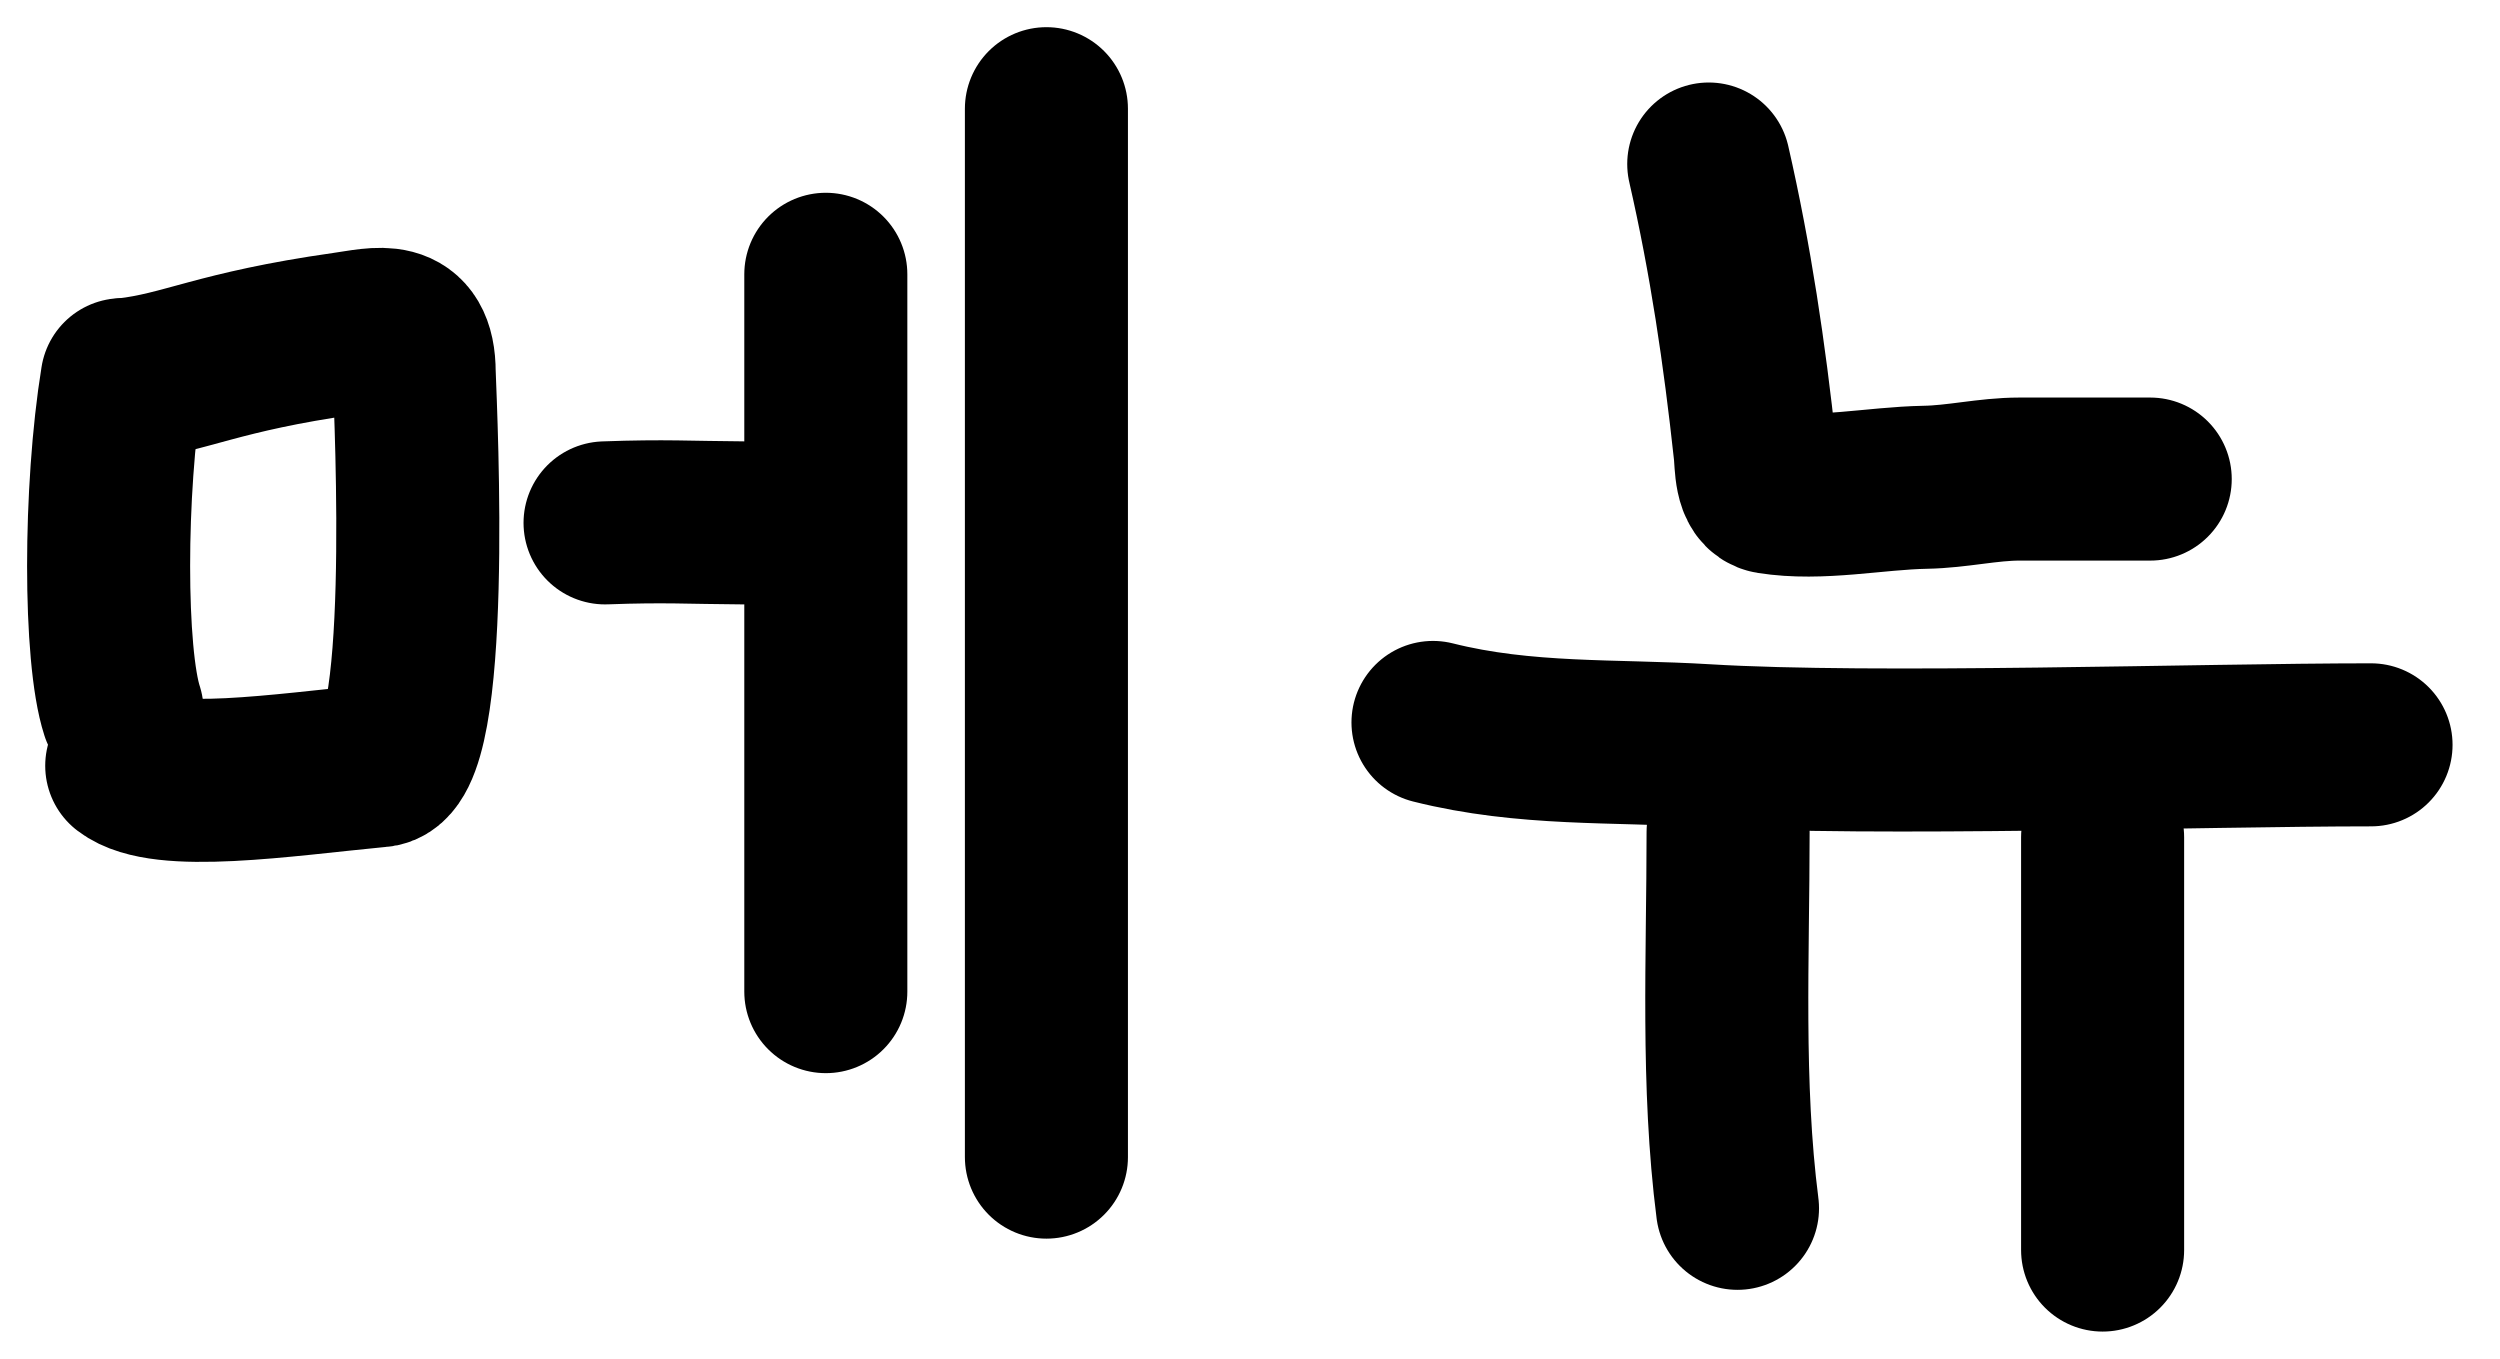
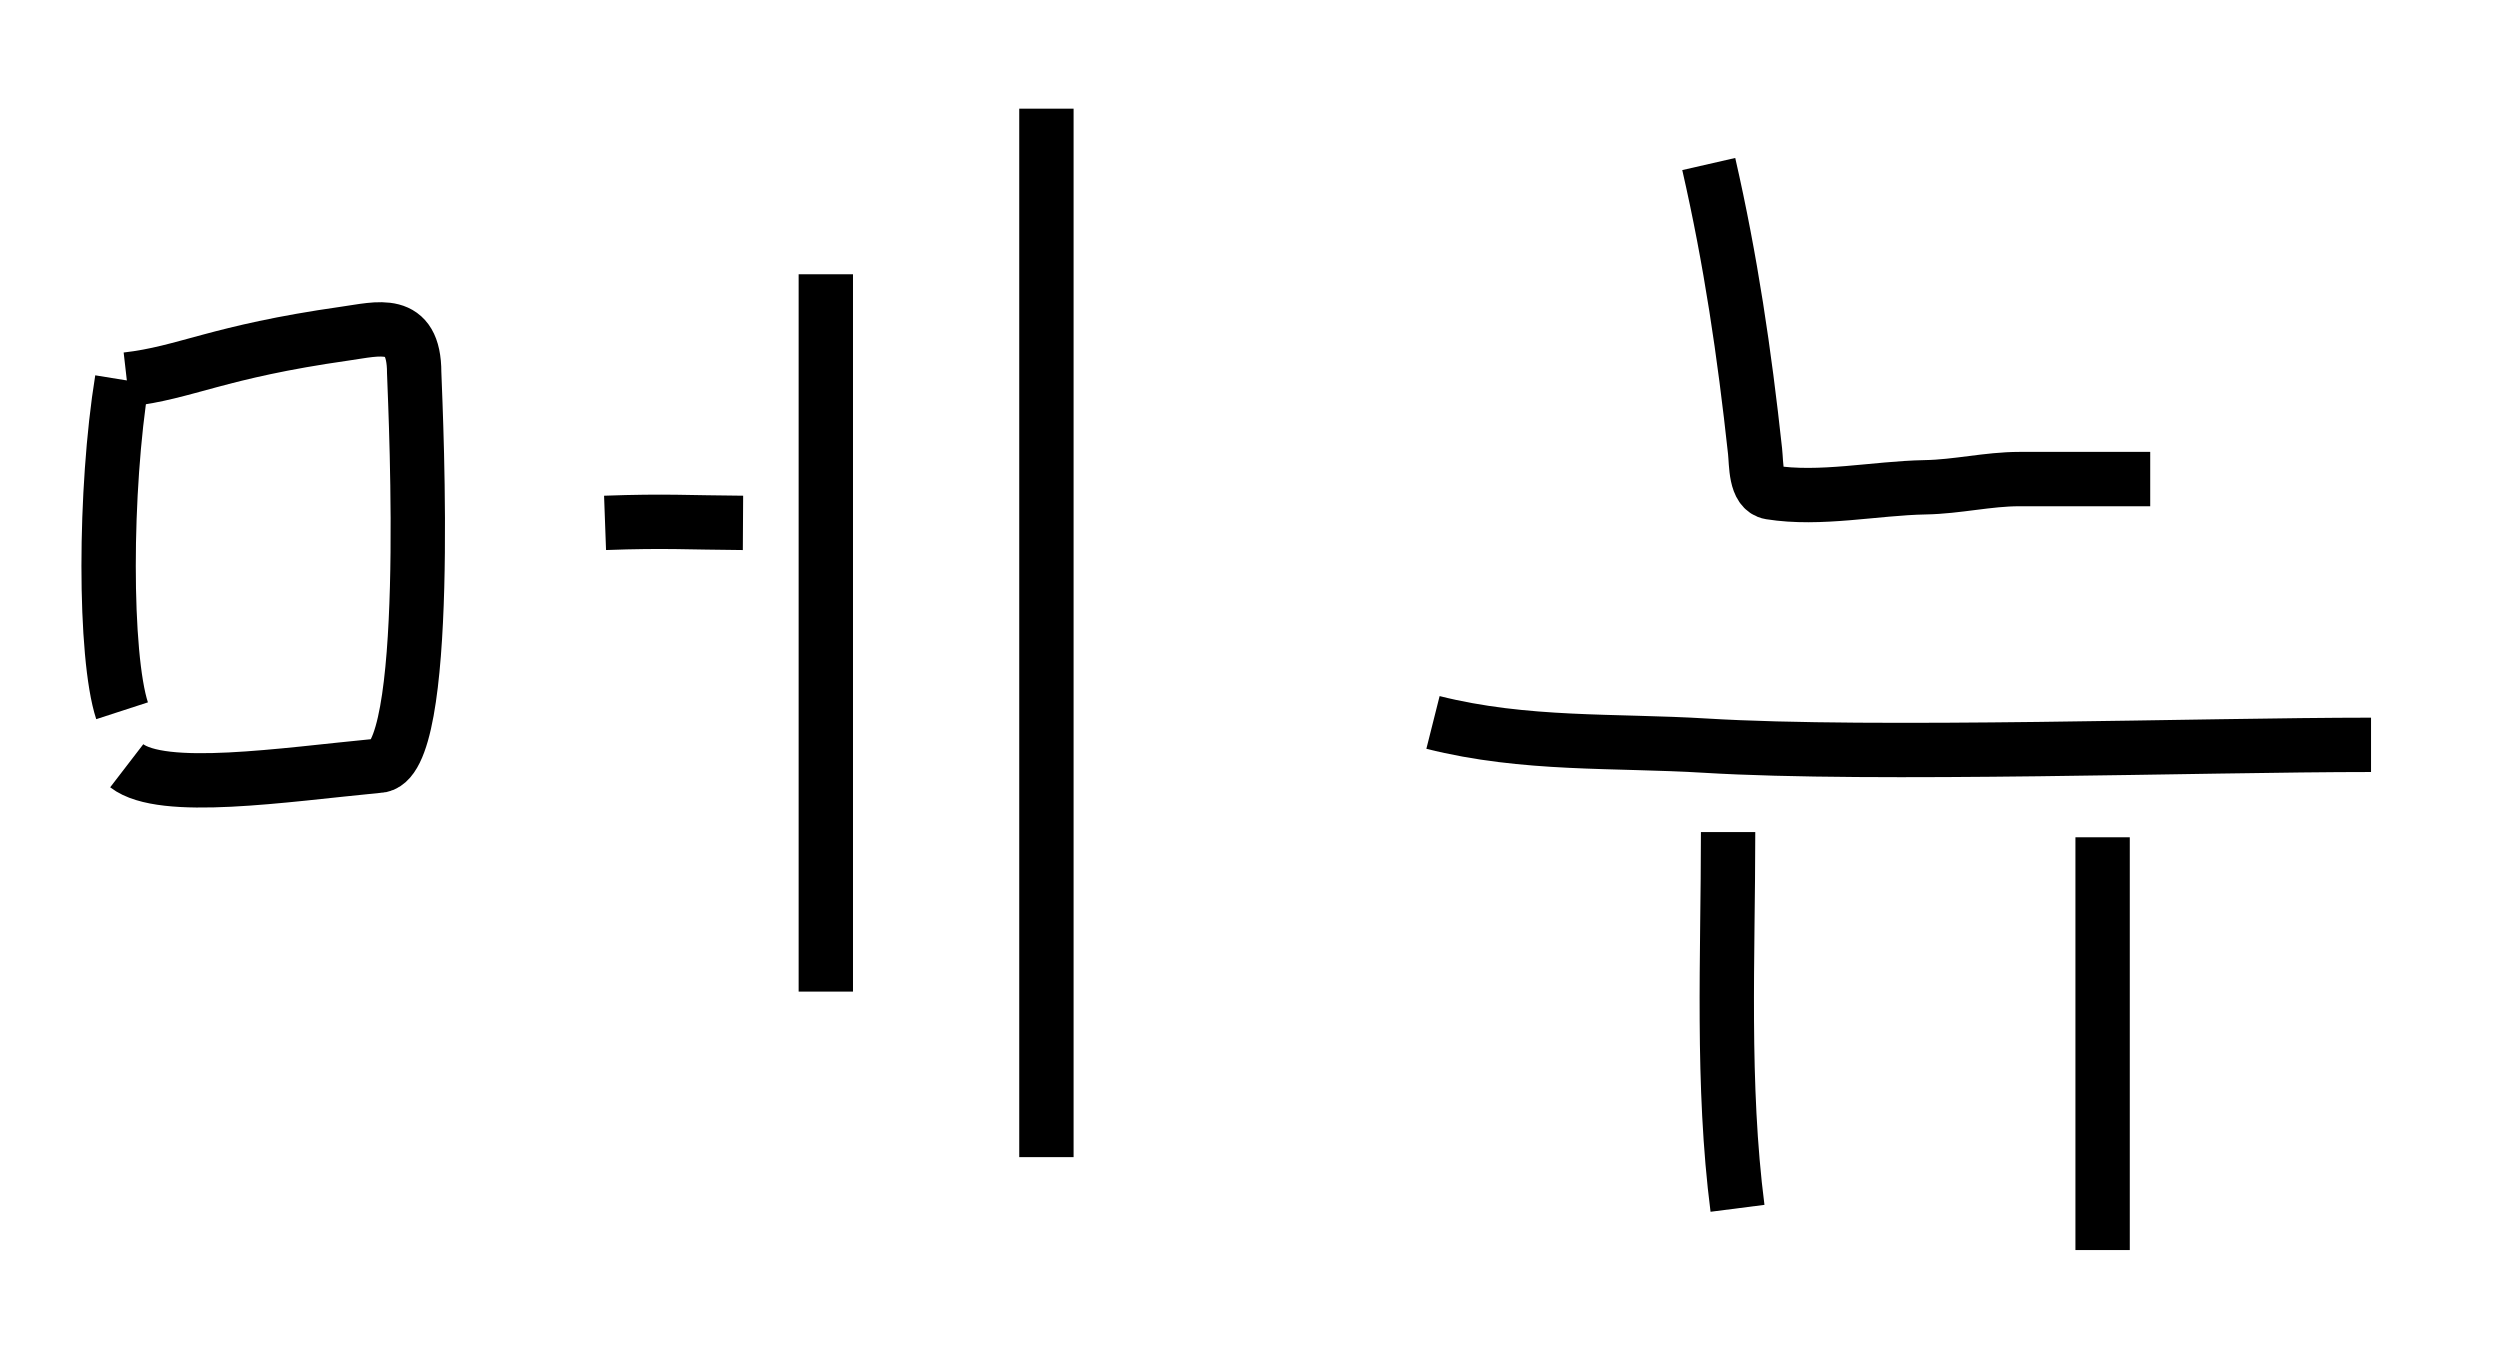
<svg xmlns="http://www.w3.org/2000/svg" width="46" height="25" viewBox="0 0 46 25" fill="none">
-   <path d="M31.441 3.018C31.846 4.788 32.097 6.497 32.293 8.302C32.319 8.54 32.295 9.015 32.577 9.06C33.49 9.206 34.502 8.983 35.423 8.966C36.014 8.956 36.578 8.815 37.155 8.815C37.958 8.815 38.761 8.815 39.564 8.815" stroke="black" stroke-width="3" stroke-linecap="round" />
-   <path d="M26.367 13.293C28.065 13.72 29.709 13.618 31.381 13.72C34.484 13.909 40.52 13.705 43.627 13.705" stroke="black" stroke-width="3" stroke-linecap="round" />
-   <path d="M31.797 15.31C31.797 17.606 31.678 19.956 31.97 22.233" stroke="black" stroke-width="3" stroke-linecap="round" />
-   <path d="M38.688 15.406V23.001" stroke="black" stroke-width="3" stroke-linecap="round" />
-   <path d="M11.133 9.621C12.261 9.58 12.656 9.615 13.671 9.621" stroke="black" stroke-width="3" stroke-linecap="round" />
-   <path d="M15.195 5.047C15.195 9.321 15.195 13.944 15.195 18.246" stroke="black" stroke-width="3" stroke-linecap="round" />
-   <path d="M19.254 2C19.254 6.086 19.254 17.384 19.254 21.291" stroke="black" stroke-width="3" stroke-linecap="round" />
-   <path d="M2.332 6.983C3.425 6.858 3.985 6.475 6.345 6.139C6.96 6.053 7.621 5.842 7.621 6.858C7.653 7.737 7.952 14.09 6.96 14.09C5.186 14.261 2.993 14.598 2.332 14.09" stroke="black" stroke-width="3" stroke-linecap="round" />
-   <path d="M2.246 6.986C1.916 9.017 1.916 12.063 2.246 13.078" stroke="black" stroke-width="3" stroke-linecap="round" />
+   <path d="M31.441 3.018C31.846 4.788 32.097 6.497 32.293 8.302C32.319 8.54 32.295 9.015 32.577 9.06C33.49 9.206 34.502 8.983 35.423 8.966C36.014 8.956 36.578 8.815 37.155 8.815C37.958 8.815 38.761 8.815 39.564 8.815" stroke="black" strokeWidth="3" strokeLinecap="round" />
+   <path d="M26.367 13.293C28.065 13.72 29.709 13.618 31.381 13.72C34.484 13.909 40.52 13.705 43.627 13.705" stroke="black" strokeWidth="3" strokeLinecap="round" />
+   <path d="M31.797 15.31C31.797 17.606 31.678 19.956 31.97 22.233" stroke="black" strokeWidth="3" strokeLinecap="round" />
+   <path d="M38.688 15.406V23.001" stroke="black" strokeWidth="3" strokeLinecap="round" />
+   <path d="M11.133 9.621C12.261 9.58 12.656 9.615 13.671 9.621" stroke="black" strokeWidth="3" strokeLinecap="round" />
+   <path d="M15.195 5.047C15.195 9.321 15.195 13.944 15.195 18.246" stroke="black" strokeWidth="3" strokeLinecap="round" />
+   <path d="M19.254 2C19.254 6.086 19.254 17.384 19.254 21.291" stroke="black" strokeWidth="3" strokeLinecap="round" />
+   <path d="M2.332 6.983C3.425 6.858 3.985 6.475 6.345 6.139C6.96 6.053 7.621 5.842 7.621 6.858C7.653 7.737 7.952 14.09 6.96 14.09C5.186 14.261 2.993 14.598 2.332 14.09" stroke="black" strokeWidth="3" strokeLinecap="round" />
+   <path d="M2.246 6.986C1.916 9.017 1.916 12.063 2.246 13.078" stroke="black" strokeWidth="3" strokeLinecap="round" />
</svg>
